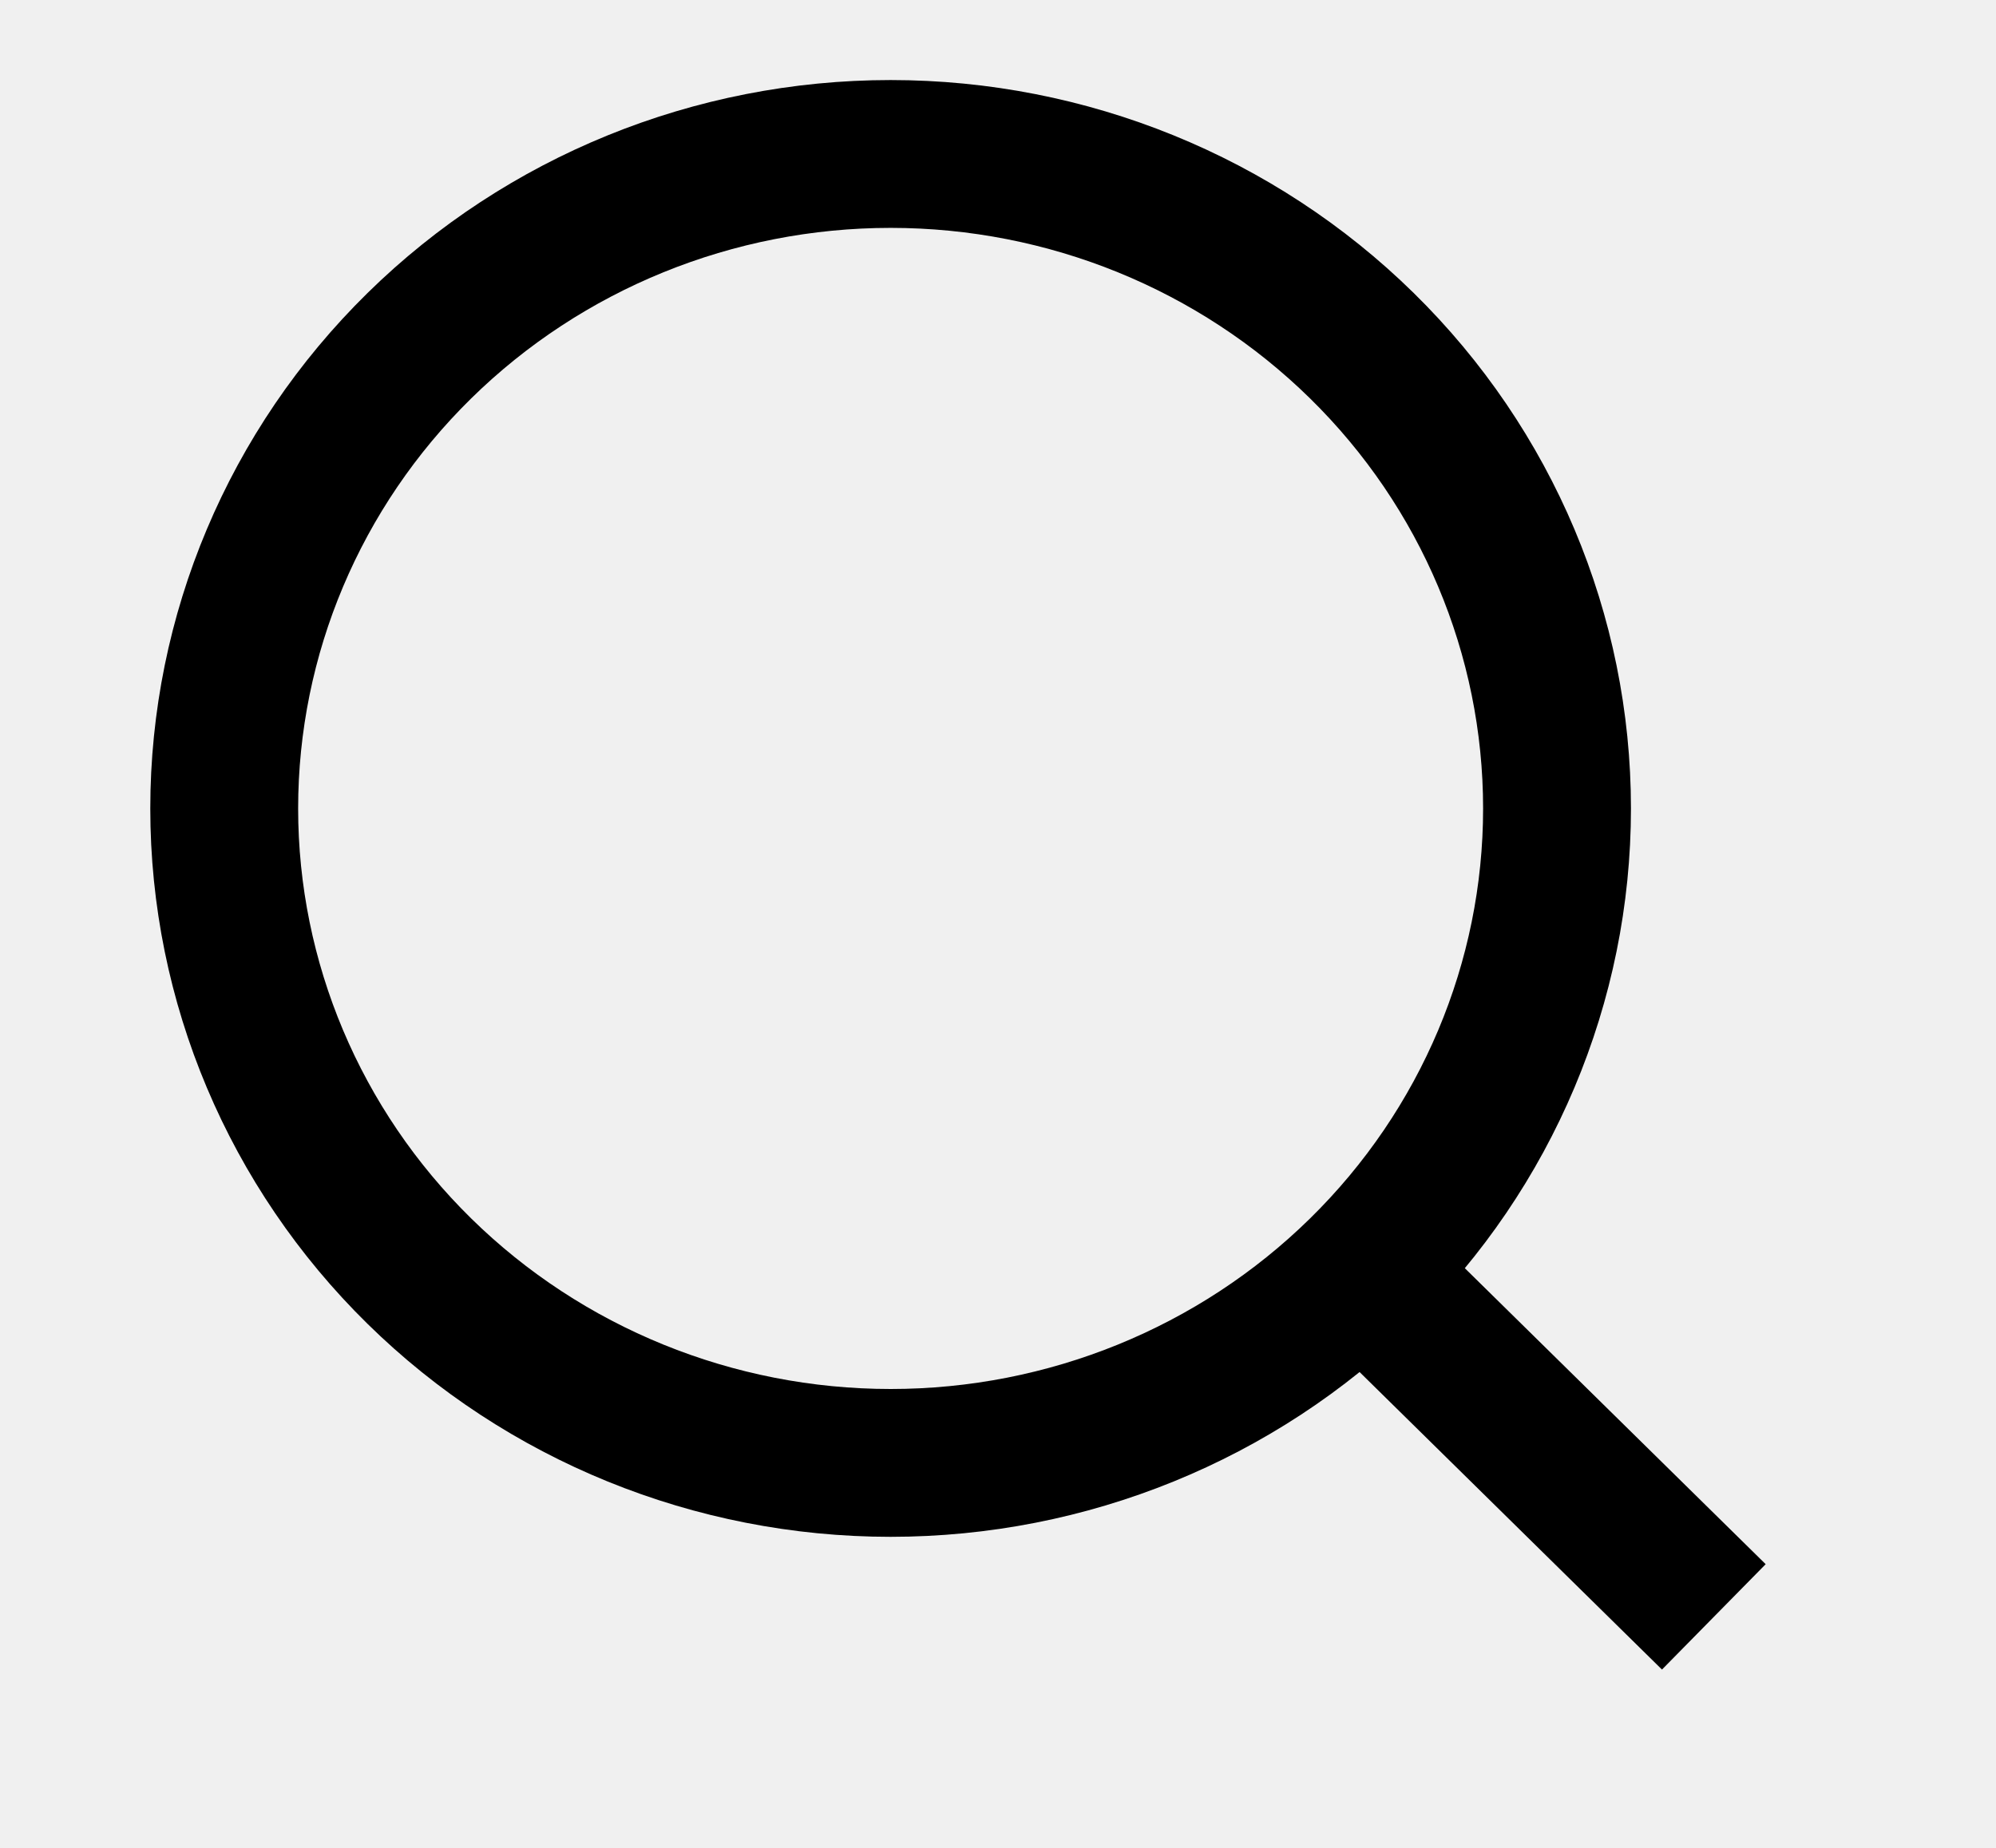
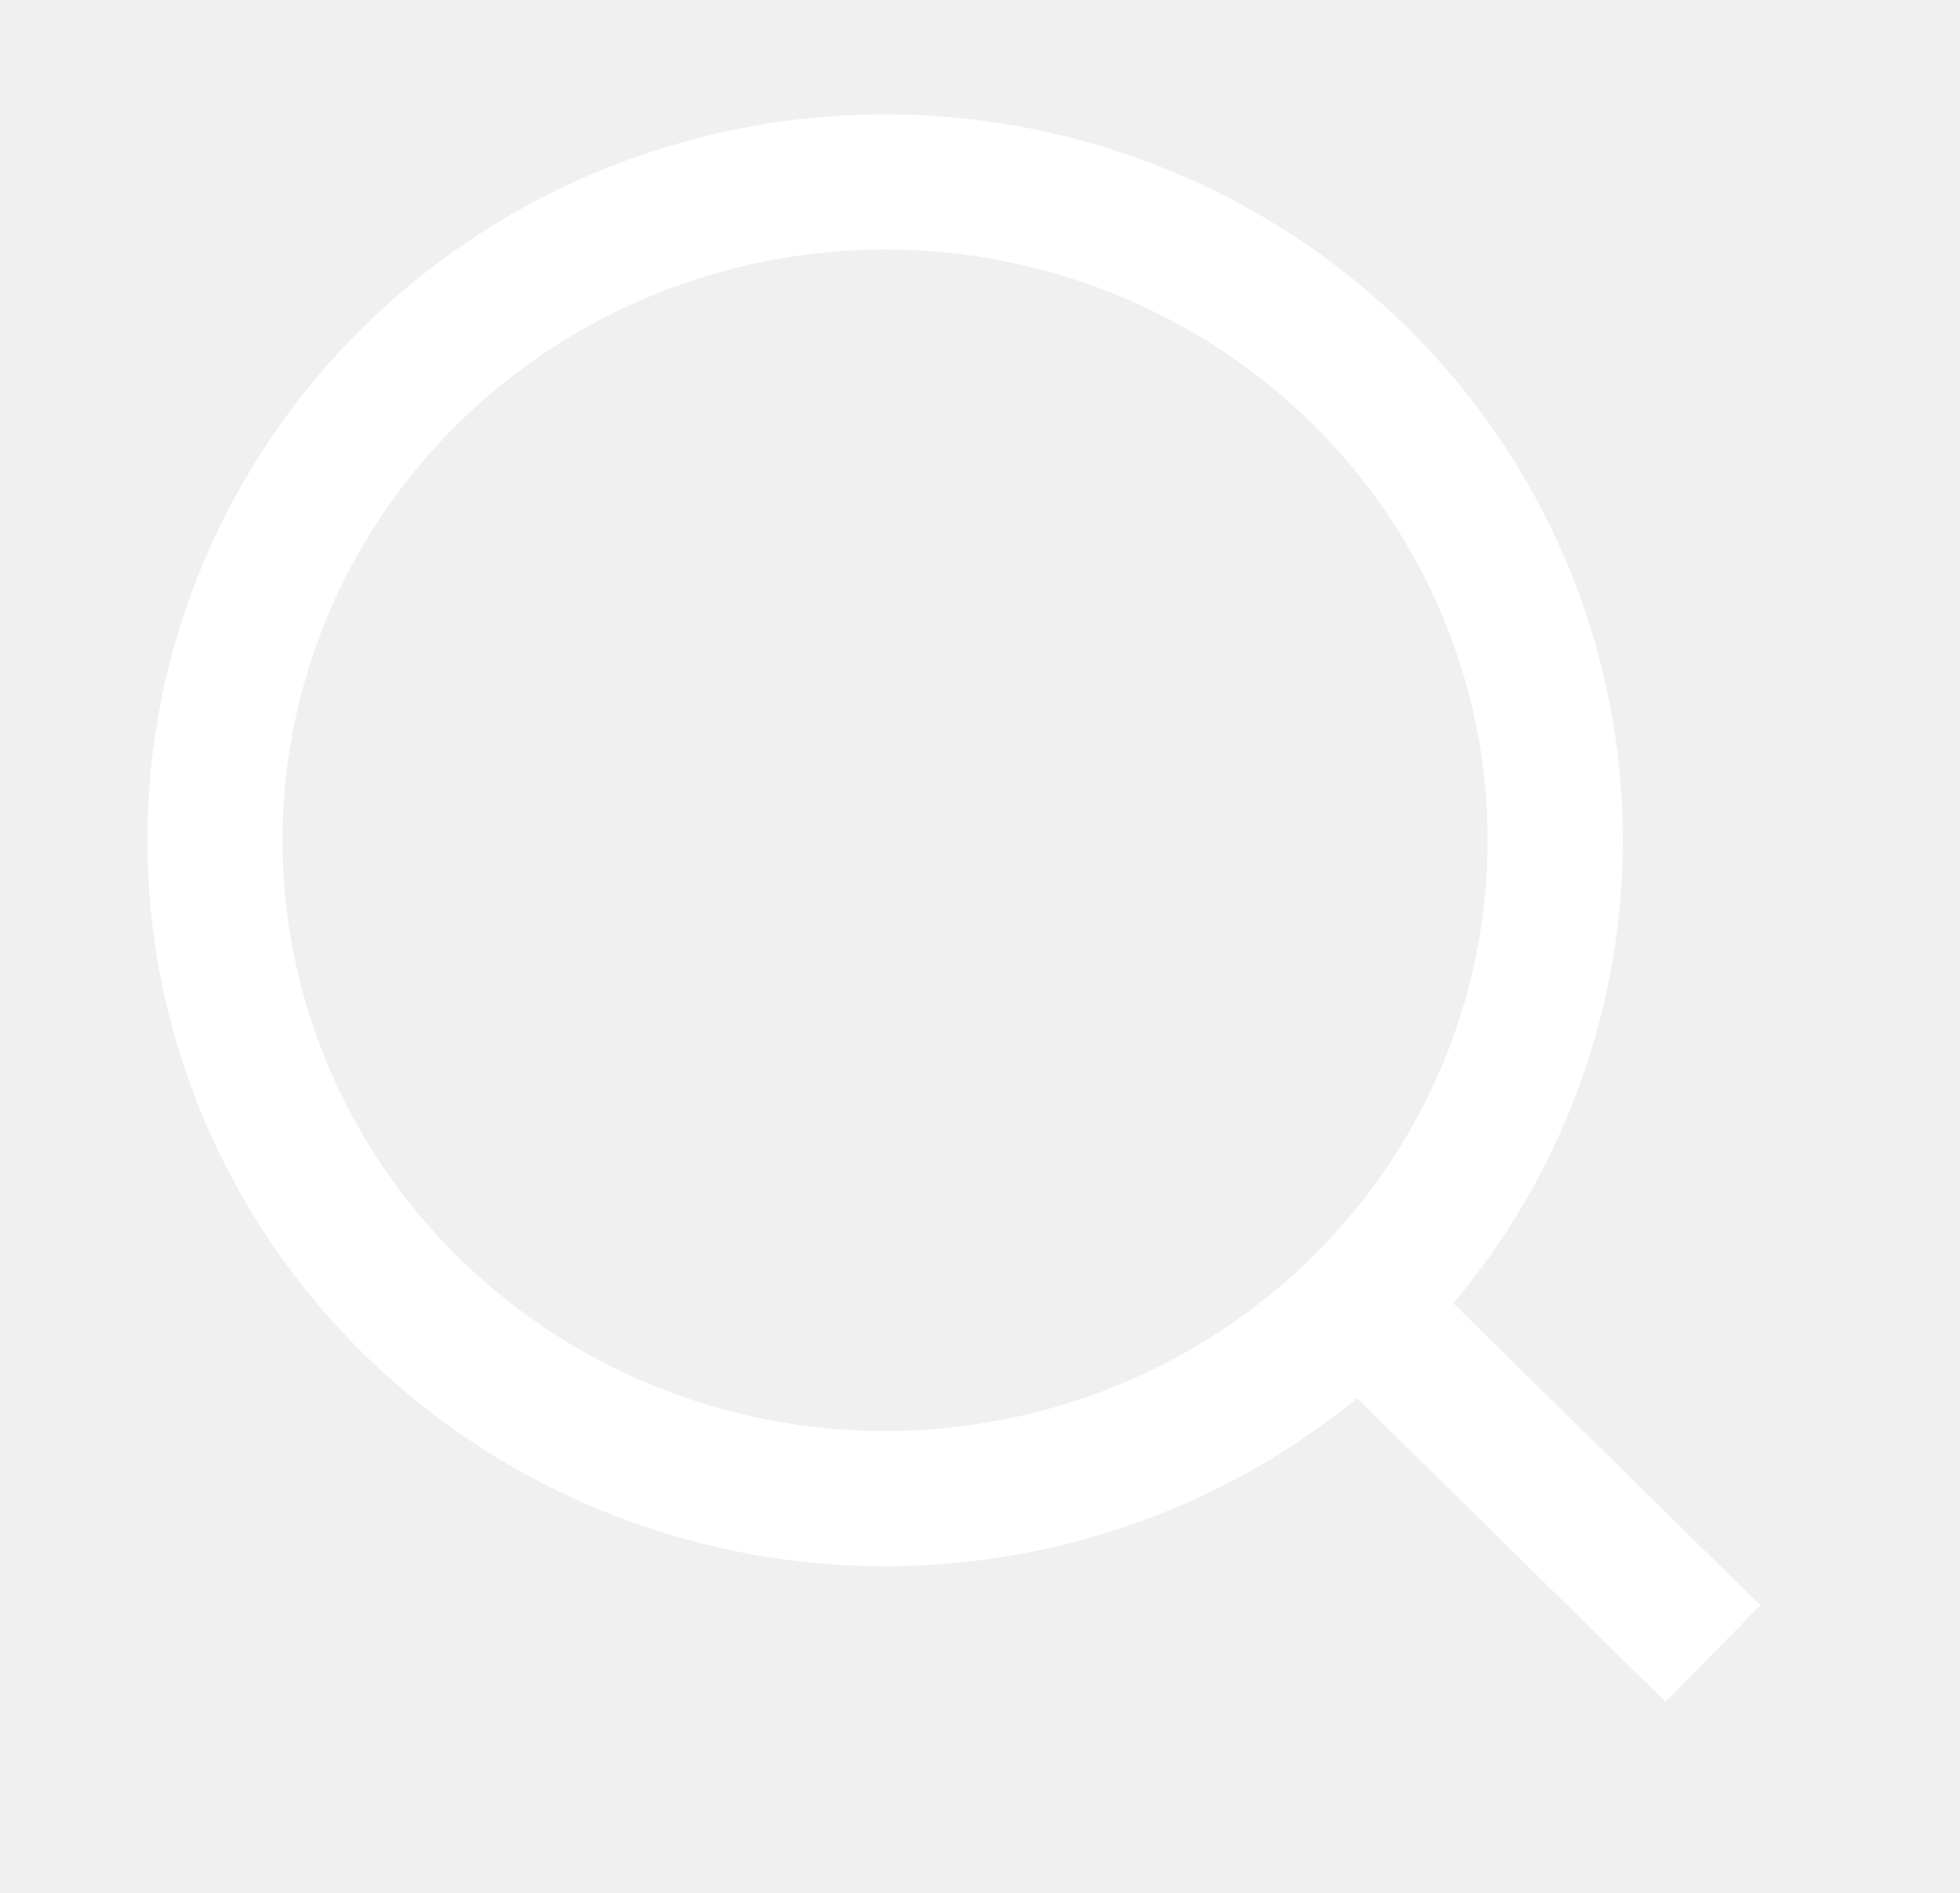
- <svg xmlns="http://www.w3.org/2000/svg" width="27" height="25" viewBox="0 0 27 25" fill="none">
-   <path d="M23.183 21.875L18.426 17.194L23.183 21.875ZM21.062 10.938C21.062 13.286 20.113 15.538 18.422 17.198C16.731 18.859 14.439 19.792 12.048 19.792C9.657 19.792 7.364 18.859 5.673 17.198C3.983 15.538 3.033 13.286 3.033 10.938C3.033 8.589 3.983 6.337 5.673 4.677C7.364 3.016 9.657 2.083 12.048 2.083C14.439 2.083 16.731 3.016 18.422 4.677C20.113 6.337 21.062 8.589 21.062 10.938V10.938Z" stroke="black" stroke-width="2" stroke-linecap="round" />
+ <svg xmlns="http://www.w3.org/2000/svg" width="29" height="28" viewBox="0 0 29 28" fill="none">
+   <path d="M25.344 24.461L20.111 19.312L25.344 24.461ZM23.011 12.43C23.011 15.013 21.966 17.49 20.107 19.317C18.247 21.143 15.725 22.169 13.095 22.169C10.465 22.169 7.943 21.143 6.084 19.317C4.224 17.49 3.18 15.013 3.18 12.43C3.18 9.847 4.224 7.37 6.084 5.544C7.943 3.717 10.465 2.691 13.095 2.691C15.725 2.691 18.247 3.717 20.107 5.544C21.966 7.37 23.011 9.847 23.011 12.43V12.43Z" stroke="white" stroke-width="2" stroke-linecap="round" />
</svg>
